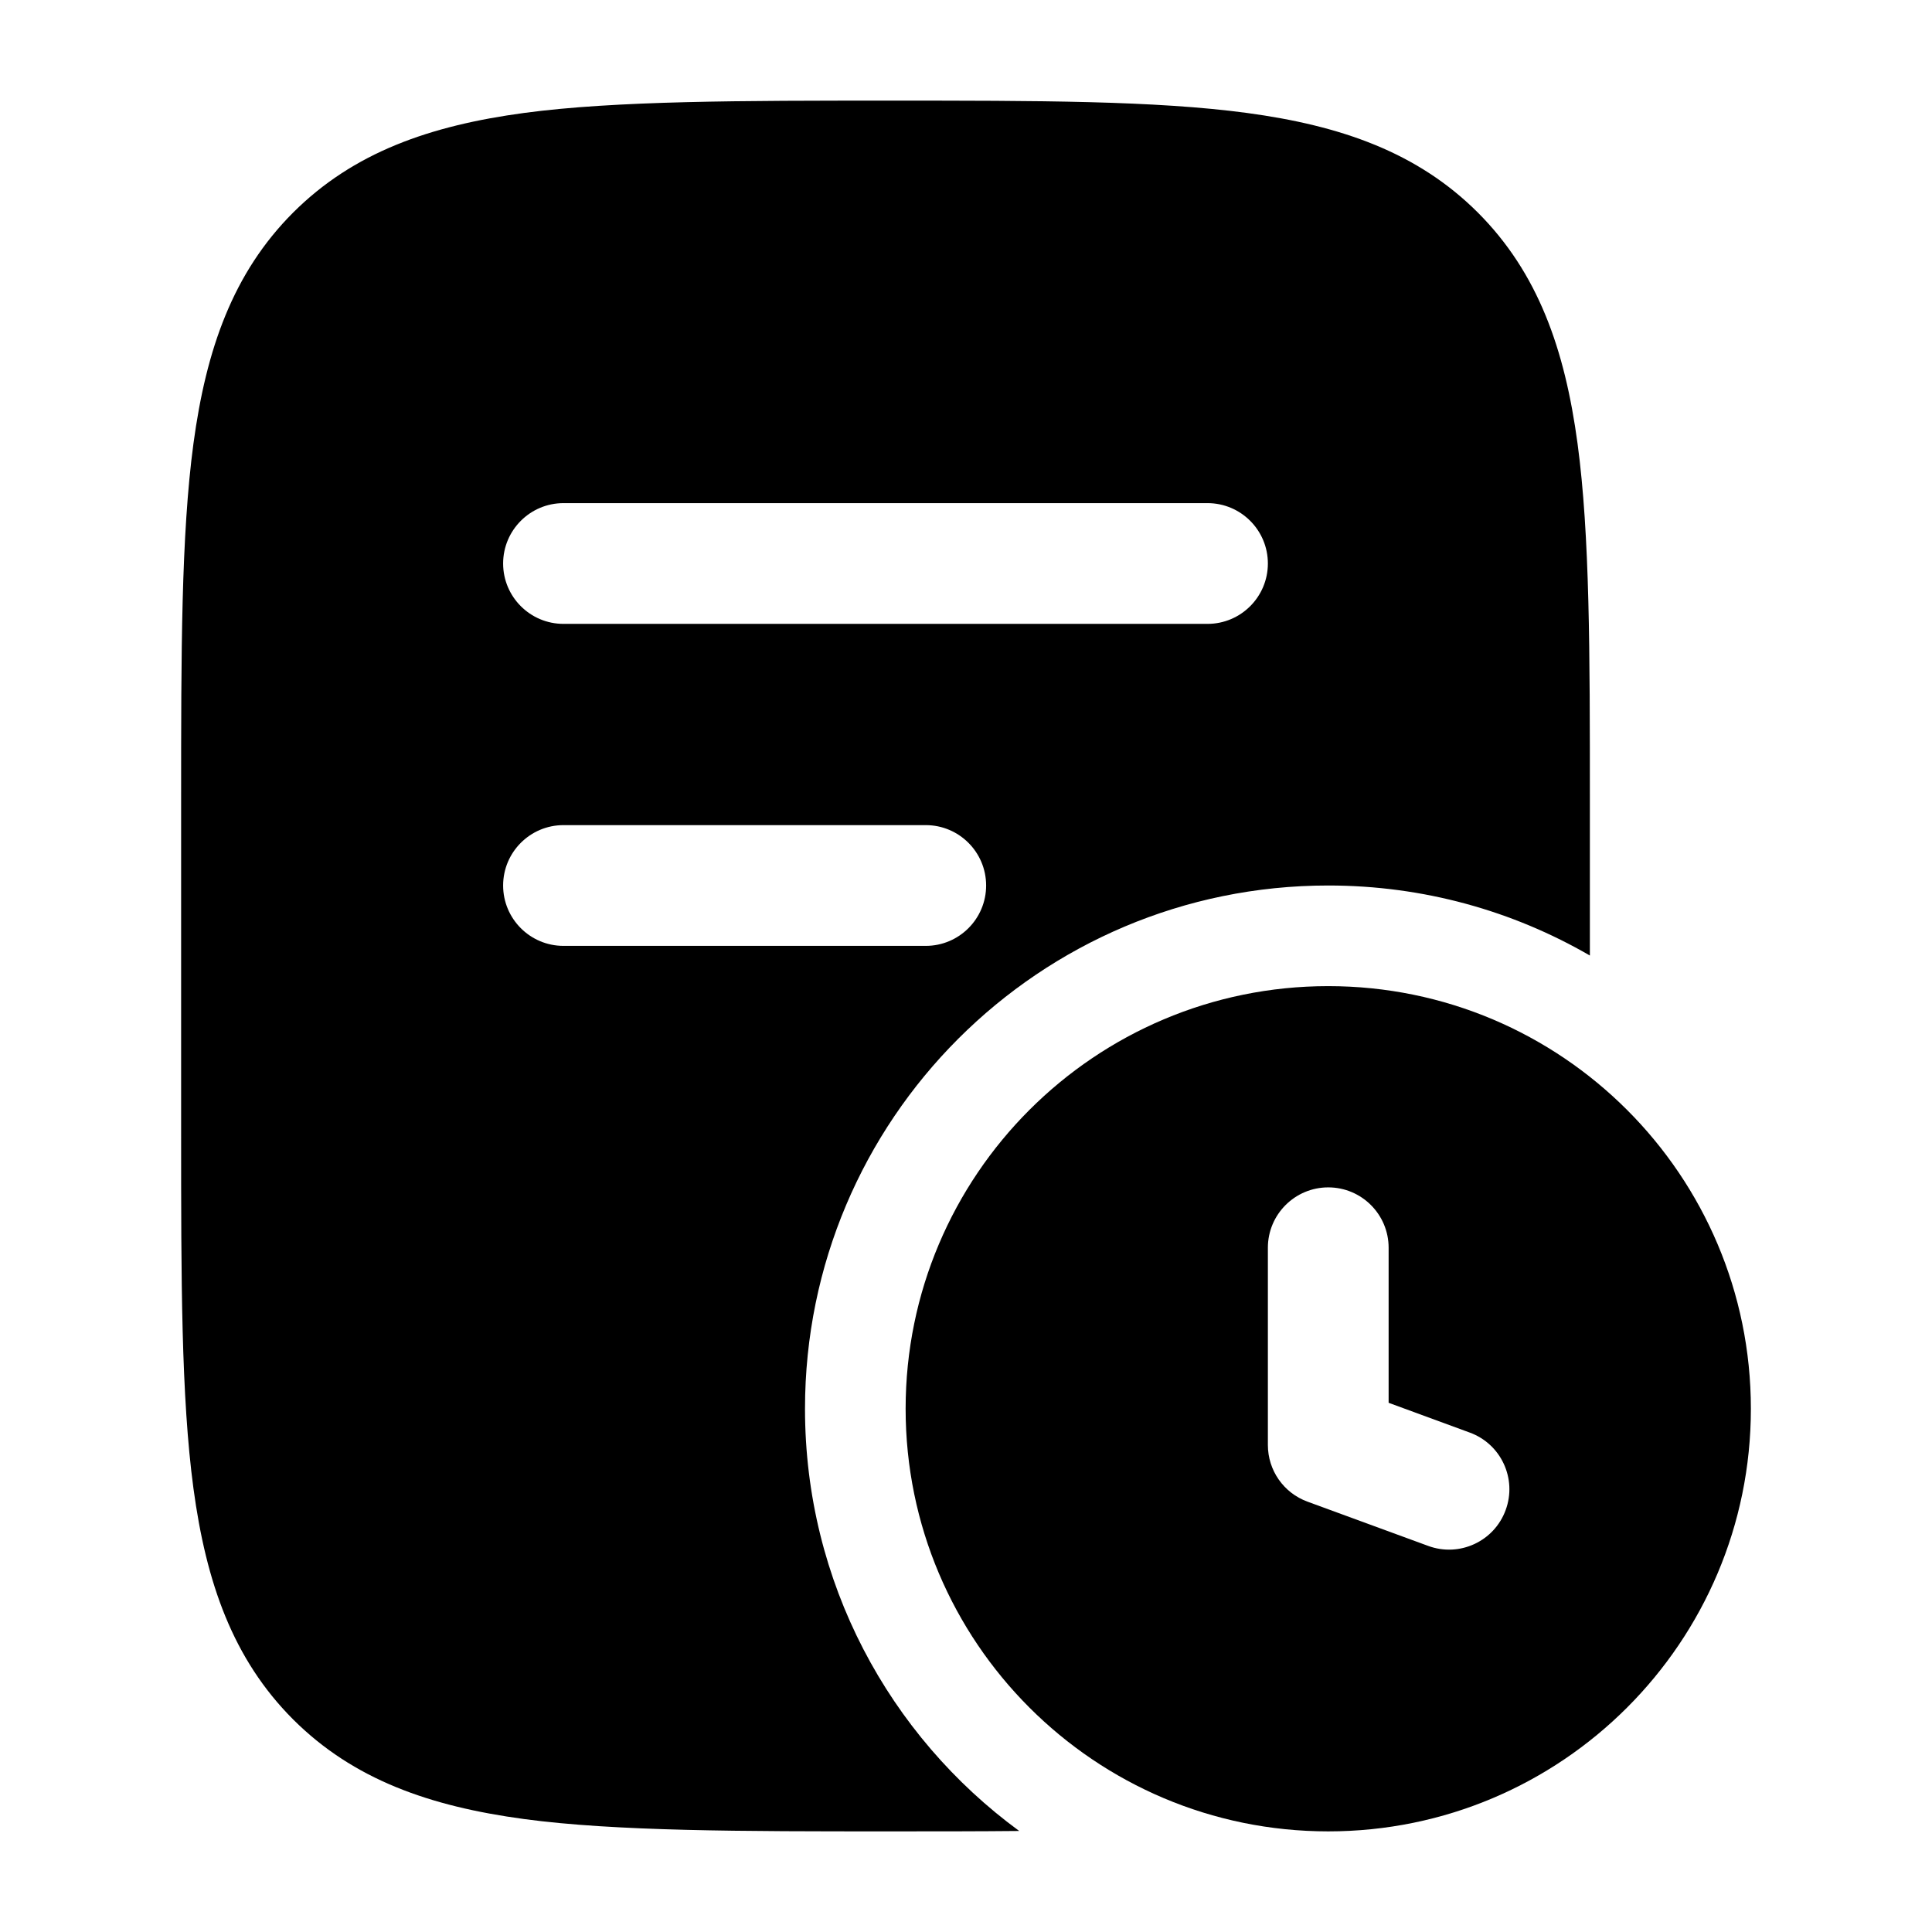
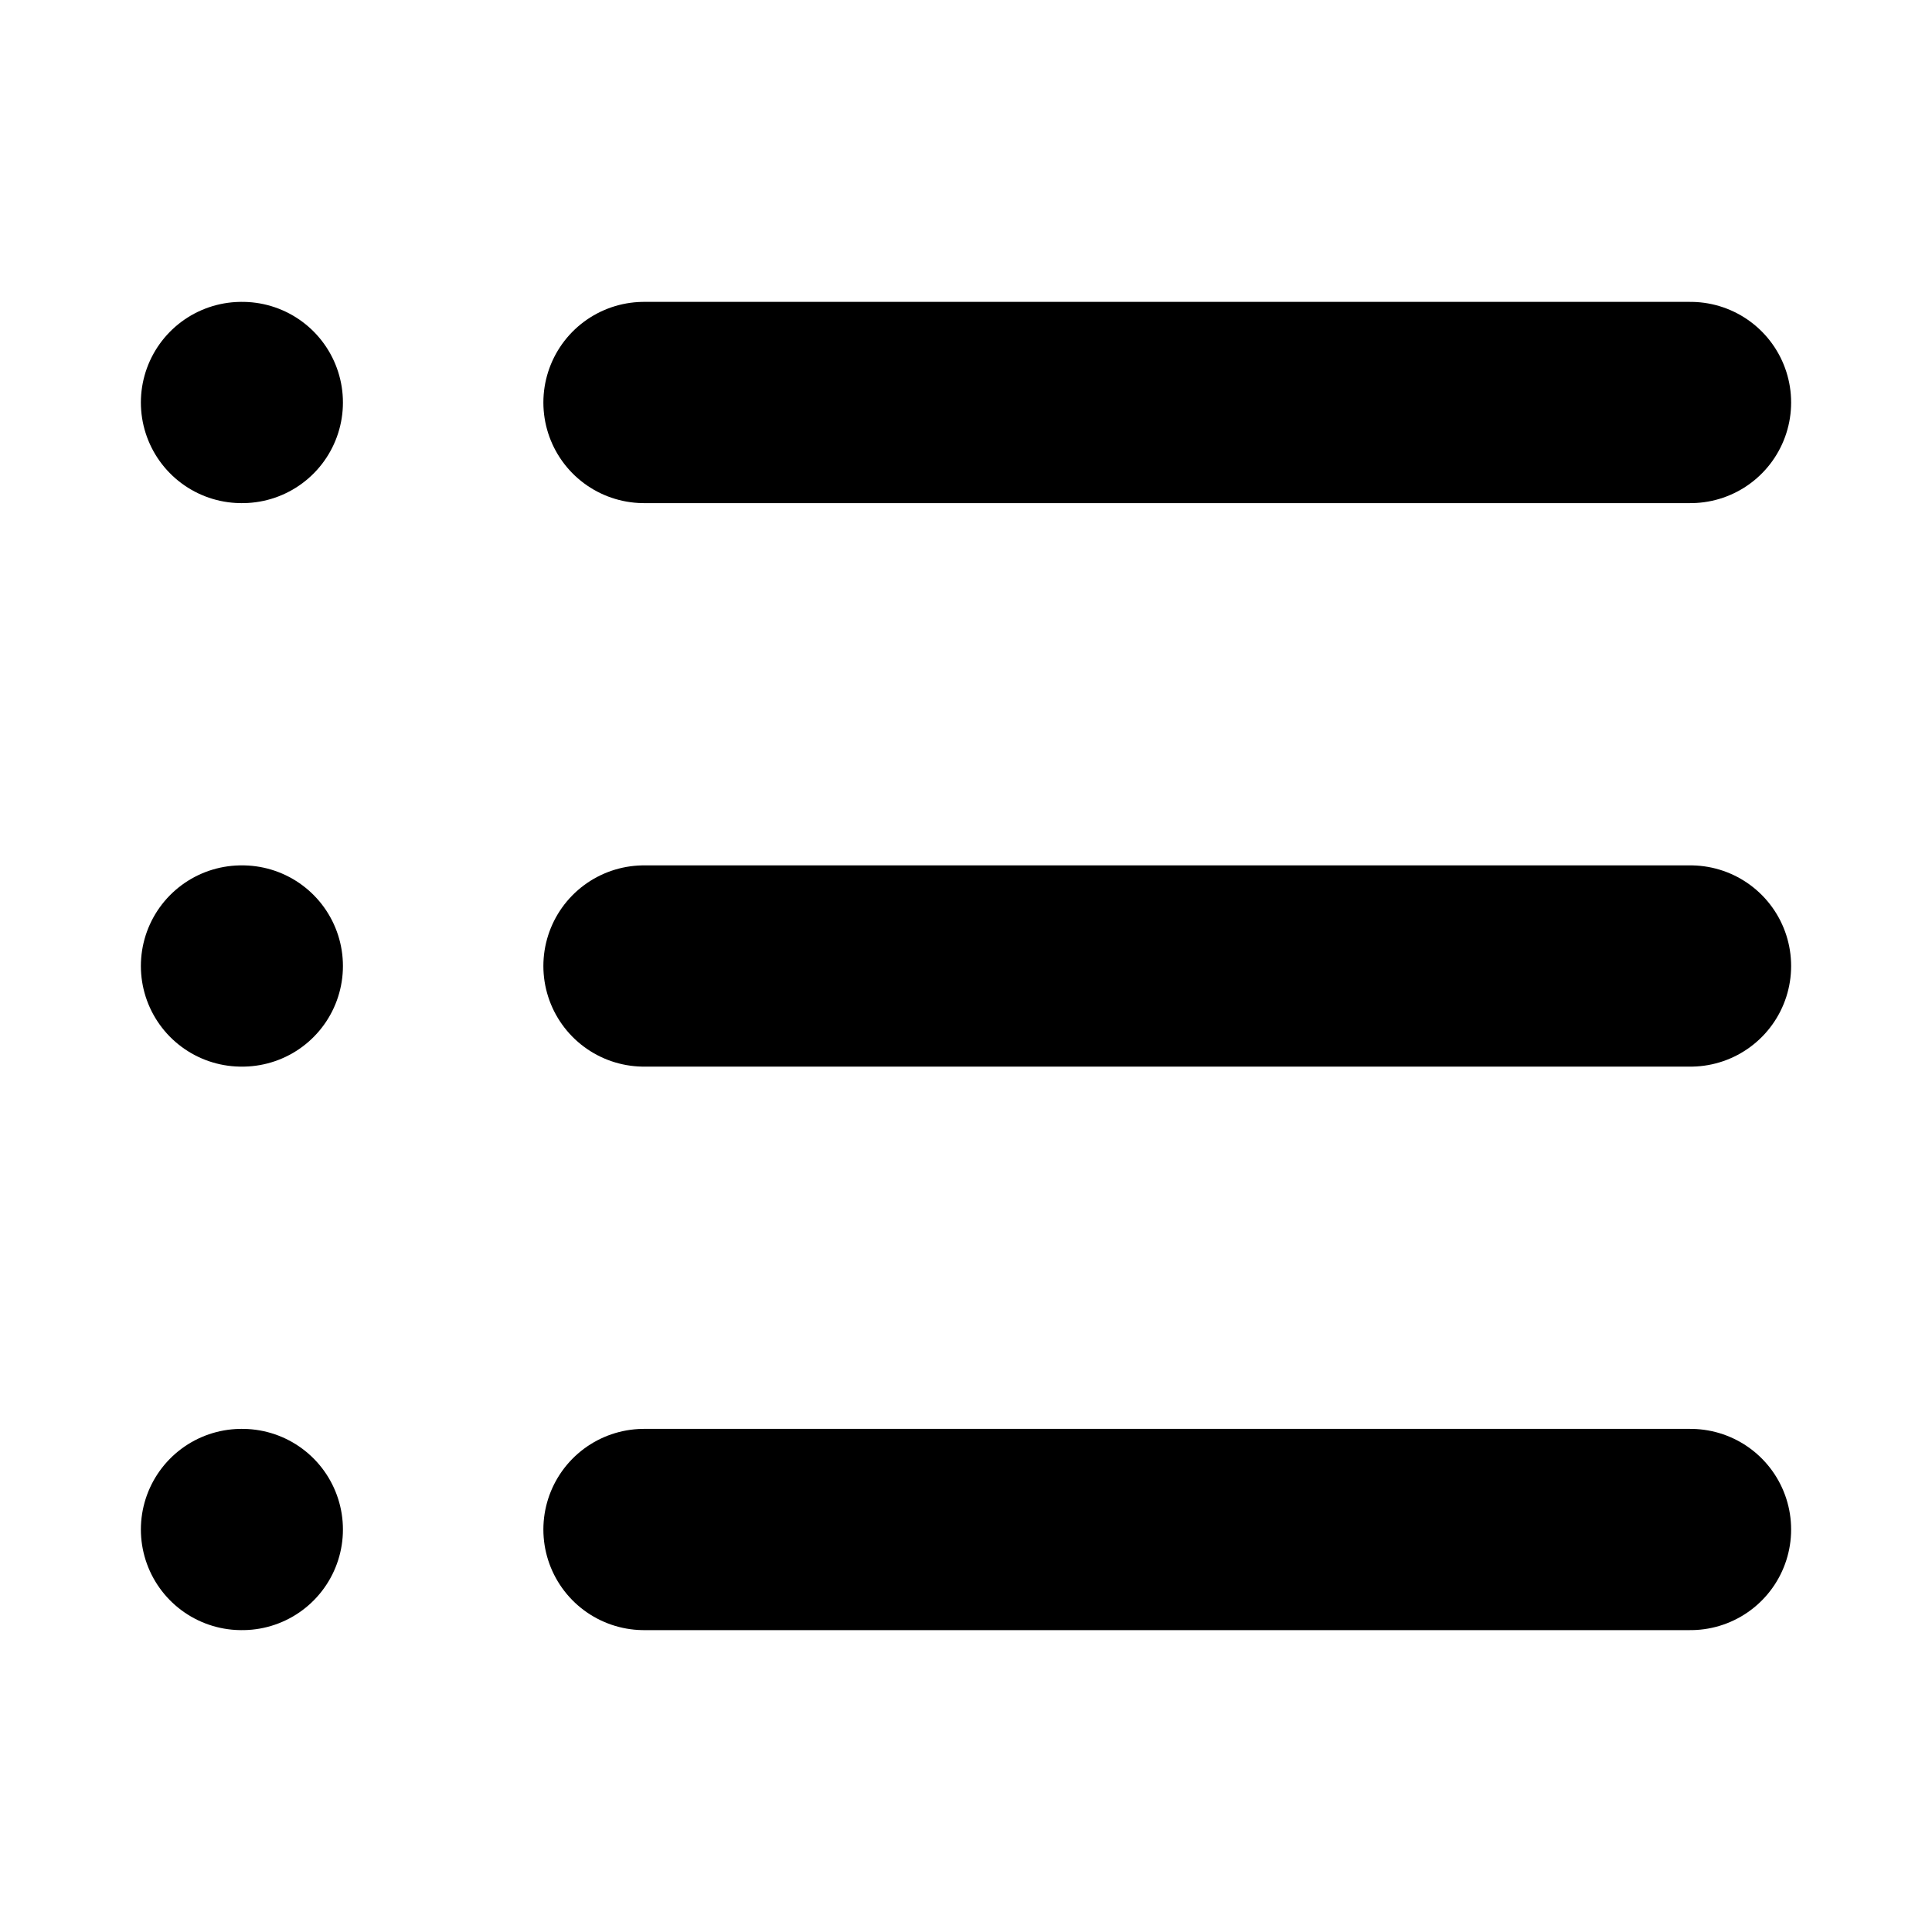
- <svg xmlns="http://www.w3.org/2000/svg" viewBox="0 0 24 24" fill="none">
-   <path d="M11.056 1.25C12.894 1.25 14.35 1.25 15.489 1.403C16.661 1.561 17.61 1.893 18.359 2.641C19.107 3.39 19.439 4.339 19.597 5.511C19.75 6.65 19.75 8.106 19.75 9.944V11.87C18.794 11.316 17.684 11 16.5 11C12.91 11 10 13.91 10 17.5C10 19.654 11.047 21.563 12.661 22.745C12.162 22.75 11.628 22.75 11.057 22.75H11.056C9.219 22.75 7.65 22.75 6.511 22.597C5.339 22.439 4.39 22.107 3.641 21.359C2.893 20.61 2.561 19.661 2.403 18.489C2.25 17.35 2.25 15.894 2.25 14.056V14.056V9.944V9.944C2.25 8.106 2.25 6.65 2.403 5.511C2.561 4.339 2.893 3.39 3.641 2.641C4.39 1.893 5.339 1.561 6.511 1.403C7.65 1.25 9.219 1.25 11.056 1.25H11.056ZM7 6.25C6.586 6.25 6.25 6.586 6.25 7C6.25 7.414 6.586 7.75 7 7.75H15C15.414 7.75 15.75 7.414 15.75 7C15.75 6.586 15.414 6.25 15 6.25H7ZM7 10.25C6.586 10.25 6.25 10.586 6.25 11C6.25 11.414 6.586 11.75 7 11.75H11.5C11.914 11.75 12.25 11.414 12.25 11C12.25 10.586 11.914 10.25 11.5 10.25H7Z" fill="#000000" fill-rule="evenodd" clip-rule="evenodd" />
-   <path d="M16.5 12.25C13.601 12.25 11.25 14.601 11.25 17.5C11.25 20.399 13.601 22.75 16.5 22.75C19.399 22.75 21.75 20.399 21.75 17.5C21.75 14.601 19.399 12.25 16.5 12.25ZM17.25 15.5C17.25 15.086 16.914 14.75 16.5 14.75C16.086 14.75 15.75 15.086 15.75 15.5V17.95C15.75 18.265 15.946 18.546 16.242 18.654L17.742 19.204C18.131 19.347 18.562 19.147 18.704 18.758C18.847 18.369 18.647 17.938 18.258 17.796L17.25 17.426V15.5Z" fill="#000000" fill-rule="evenodd" clip-rule="evenodd" />
+ <svg xmlns="http://www.w3.org/2000/svg" viewBox="0 0 24 24" fill="none" stroke="#000000" stroke-width="2.5" stroke-linecap="round" stroke-linejoin="round">
+   <path d="M3 5h.01" />
+   <path d="M3 12h.01" />
+   <path d="M3 19h.01" />
+   <path d="M8 5h13" />
+   <path d="M8 12h13" />
+   <path d="M8 19h13" />
</svg>
